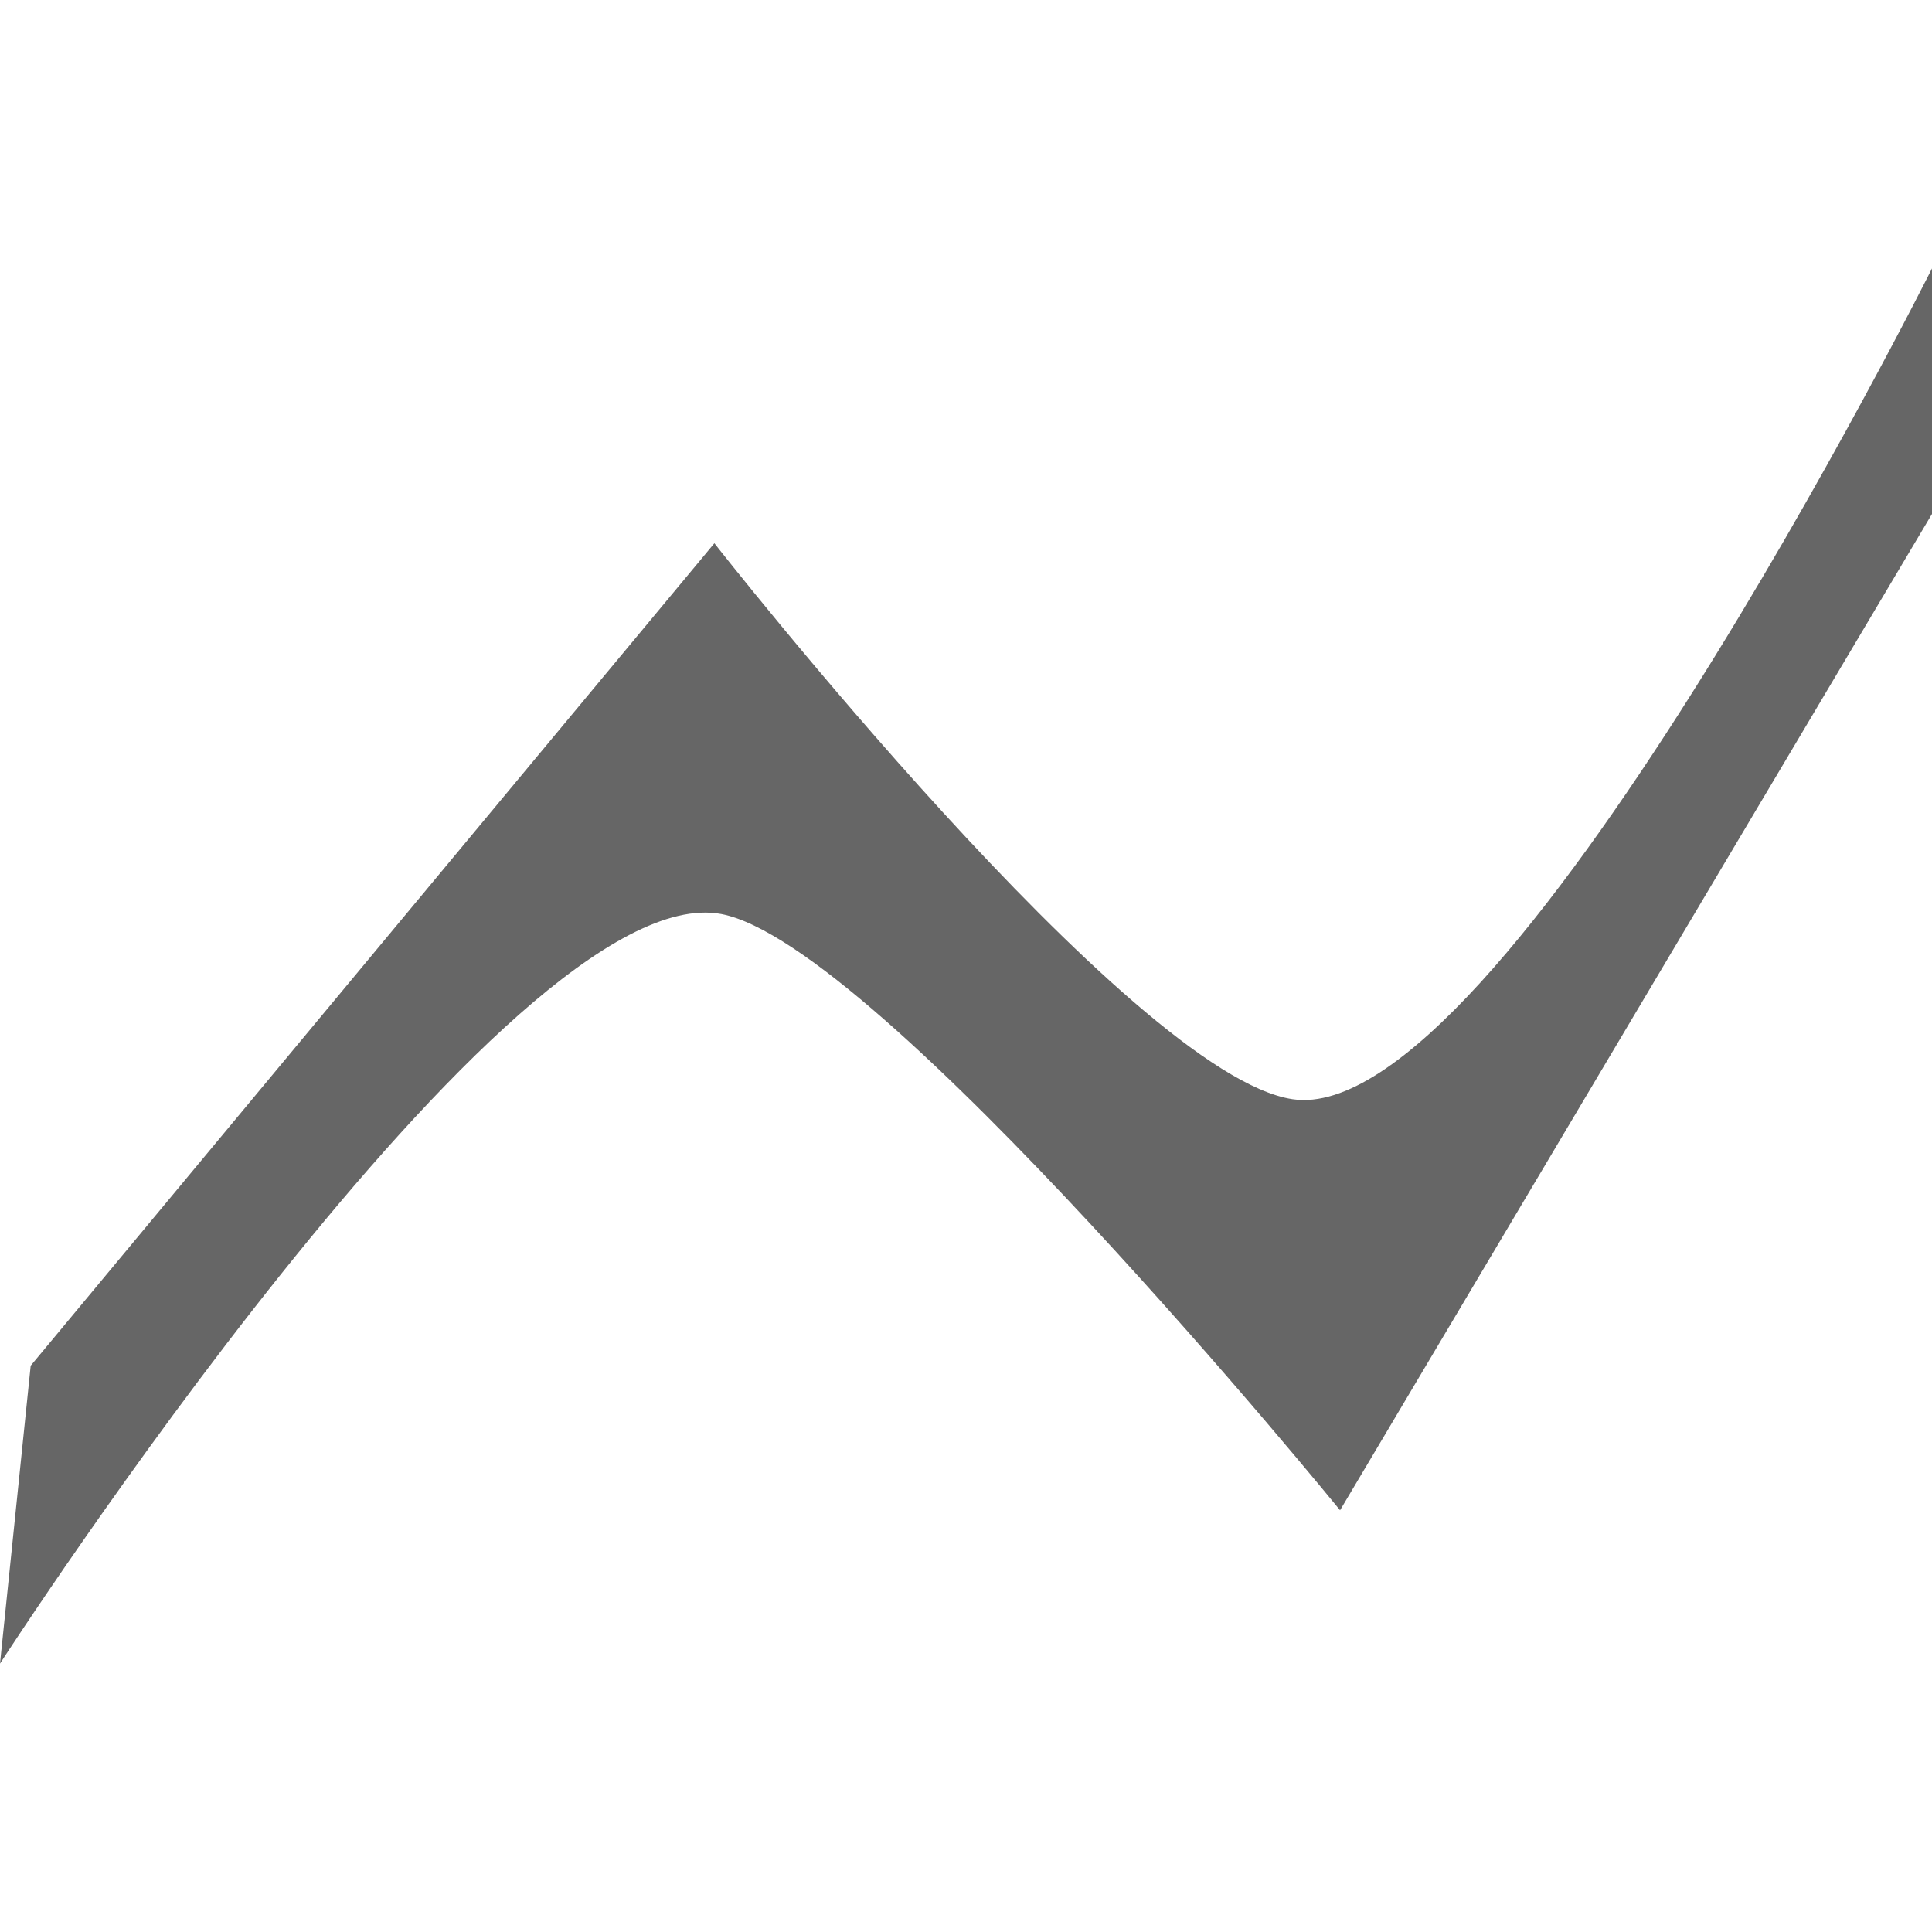
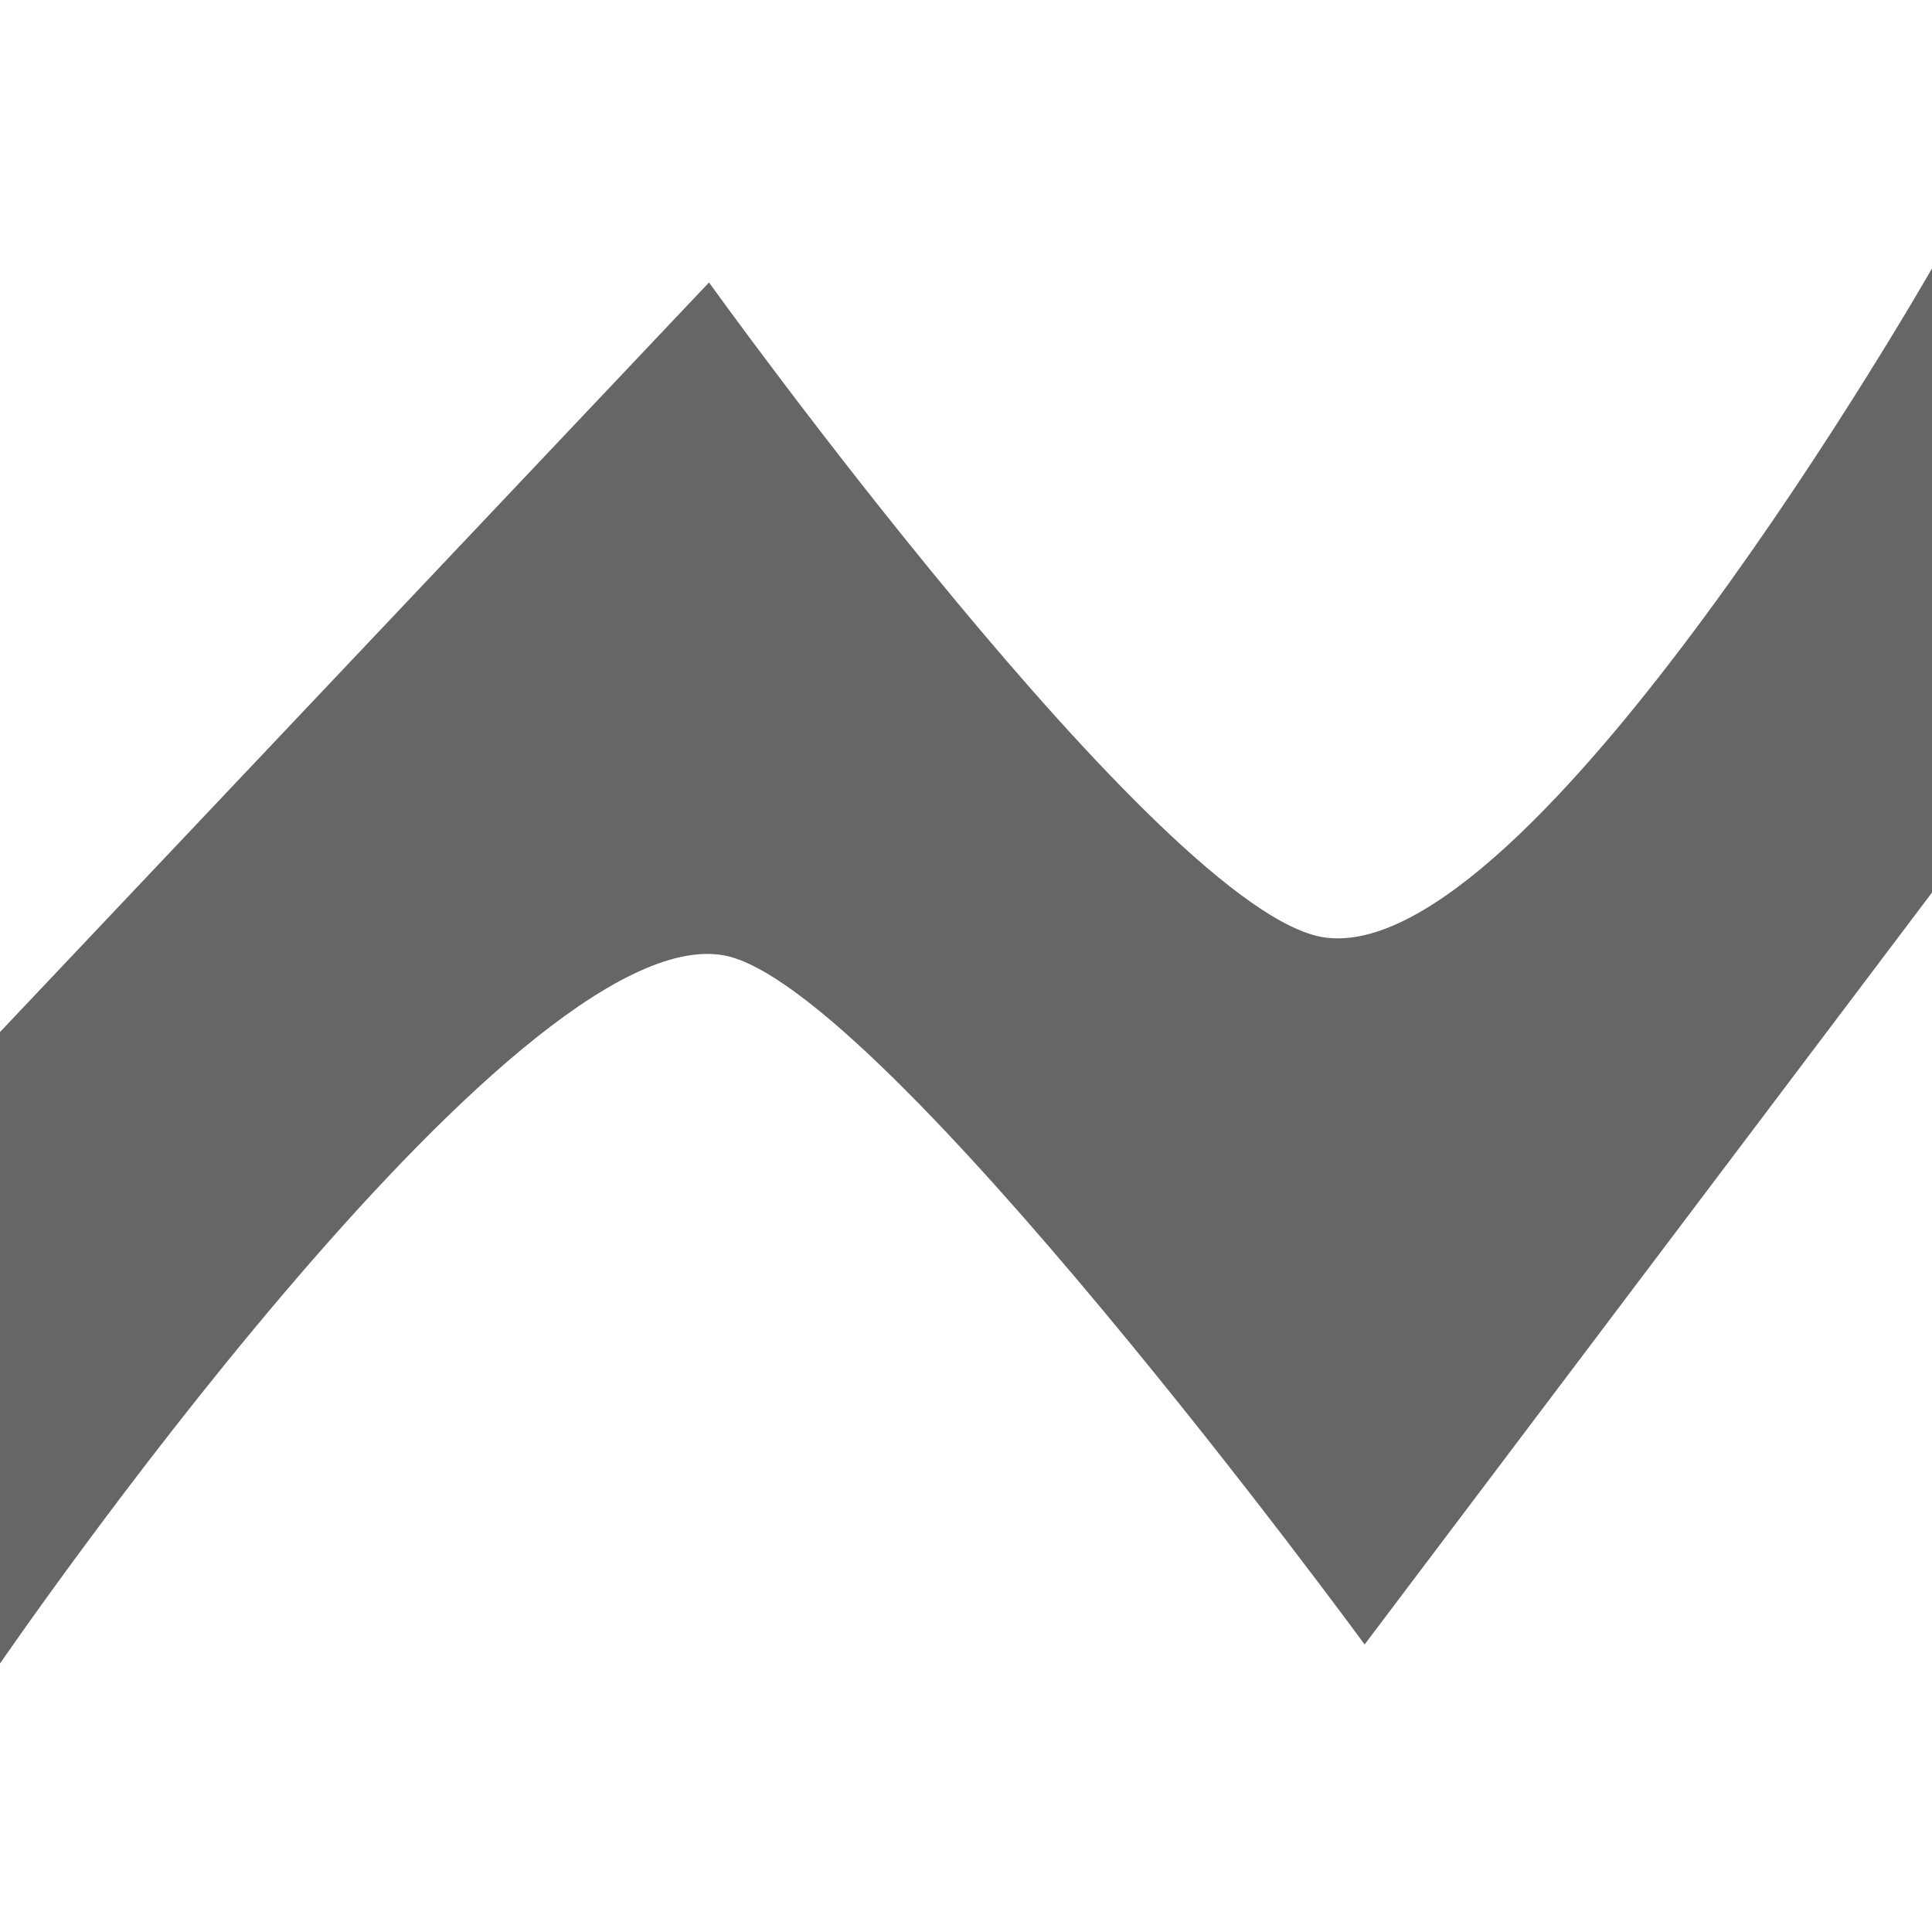
<svg xmlns="http://www.w3.org/2000/svg" viewBox="0 0 377.73 272.77" width="1em" height="1em">
  <defs>
    <style>.cls-1{fill:#666666;}</style>
  </defs>
  <g id="Layer_2" data-name="Layer 2">
    <g id="Layer_1-2" data-name="Layer 1">
-       <path class="cls-1" d="M377.73,48V0s-84.23,168.46-125,162.43c-31.64-4.68-113.06-108.7-113.06-108.7L6,214.53,0,272.77S99.58,118.5,141,126.22C171.82,132,262,242.79,262,242.79Z" />
+       <path class="cls-1" d="M 378.03,121.628 377.73,0 c 0,0 -78.082,136.819 -118.852,130.789 C 227.238,126.109 138.62,2.745 138.62,2.745 L -0.148,149.449 0,272.77 c 0,0 100.18,-146.172 141.6,-138.452 30.82,5.78 125.199,134.715 125.199,134.715 z" />
    </g>
  </g>
</svg>
